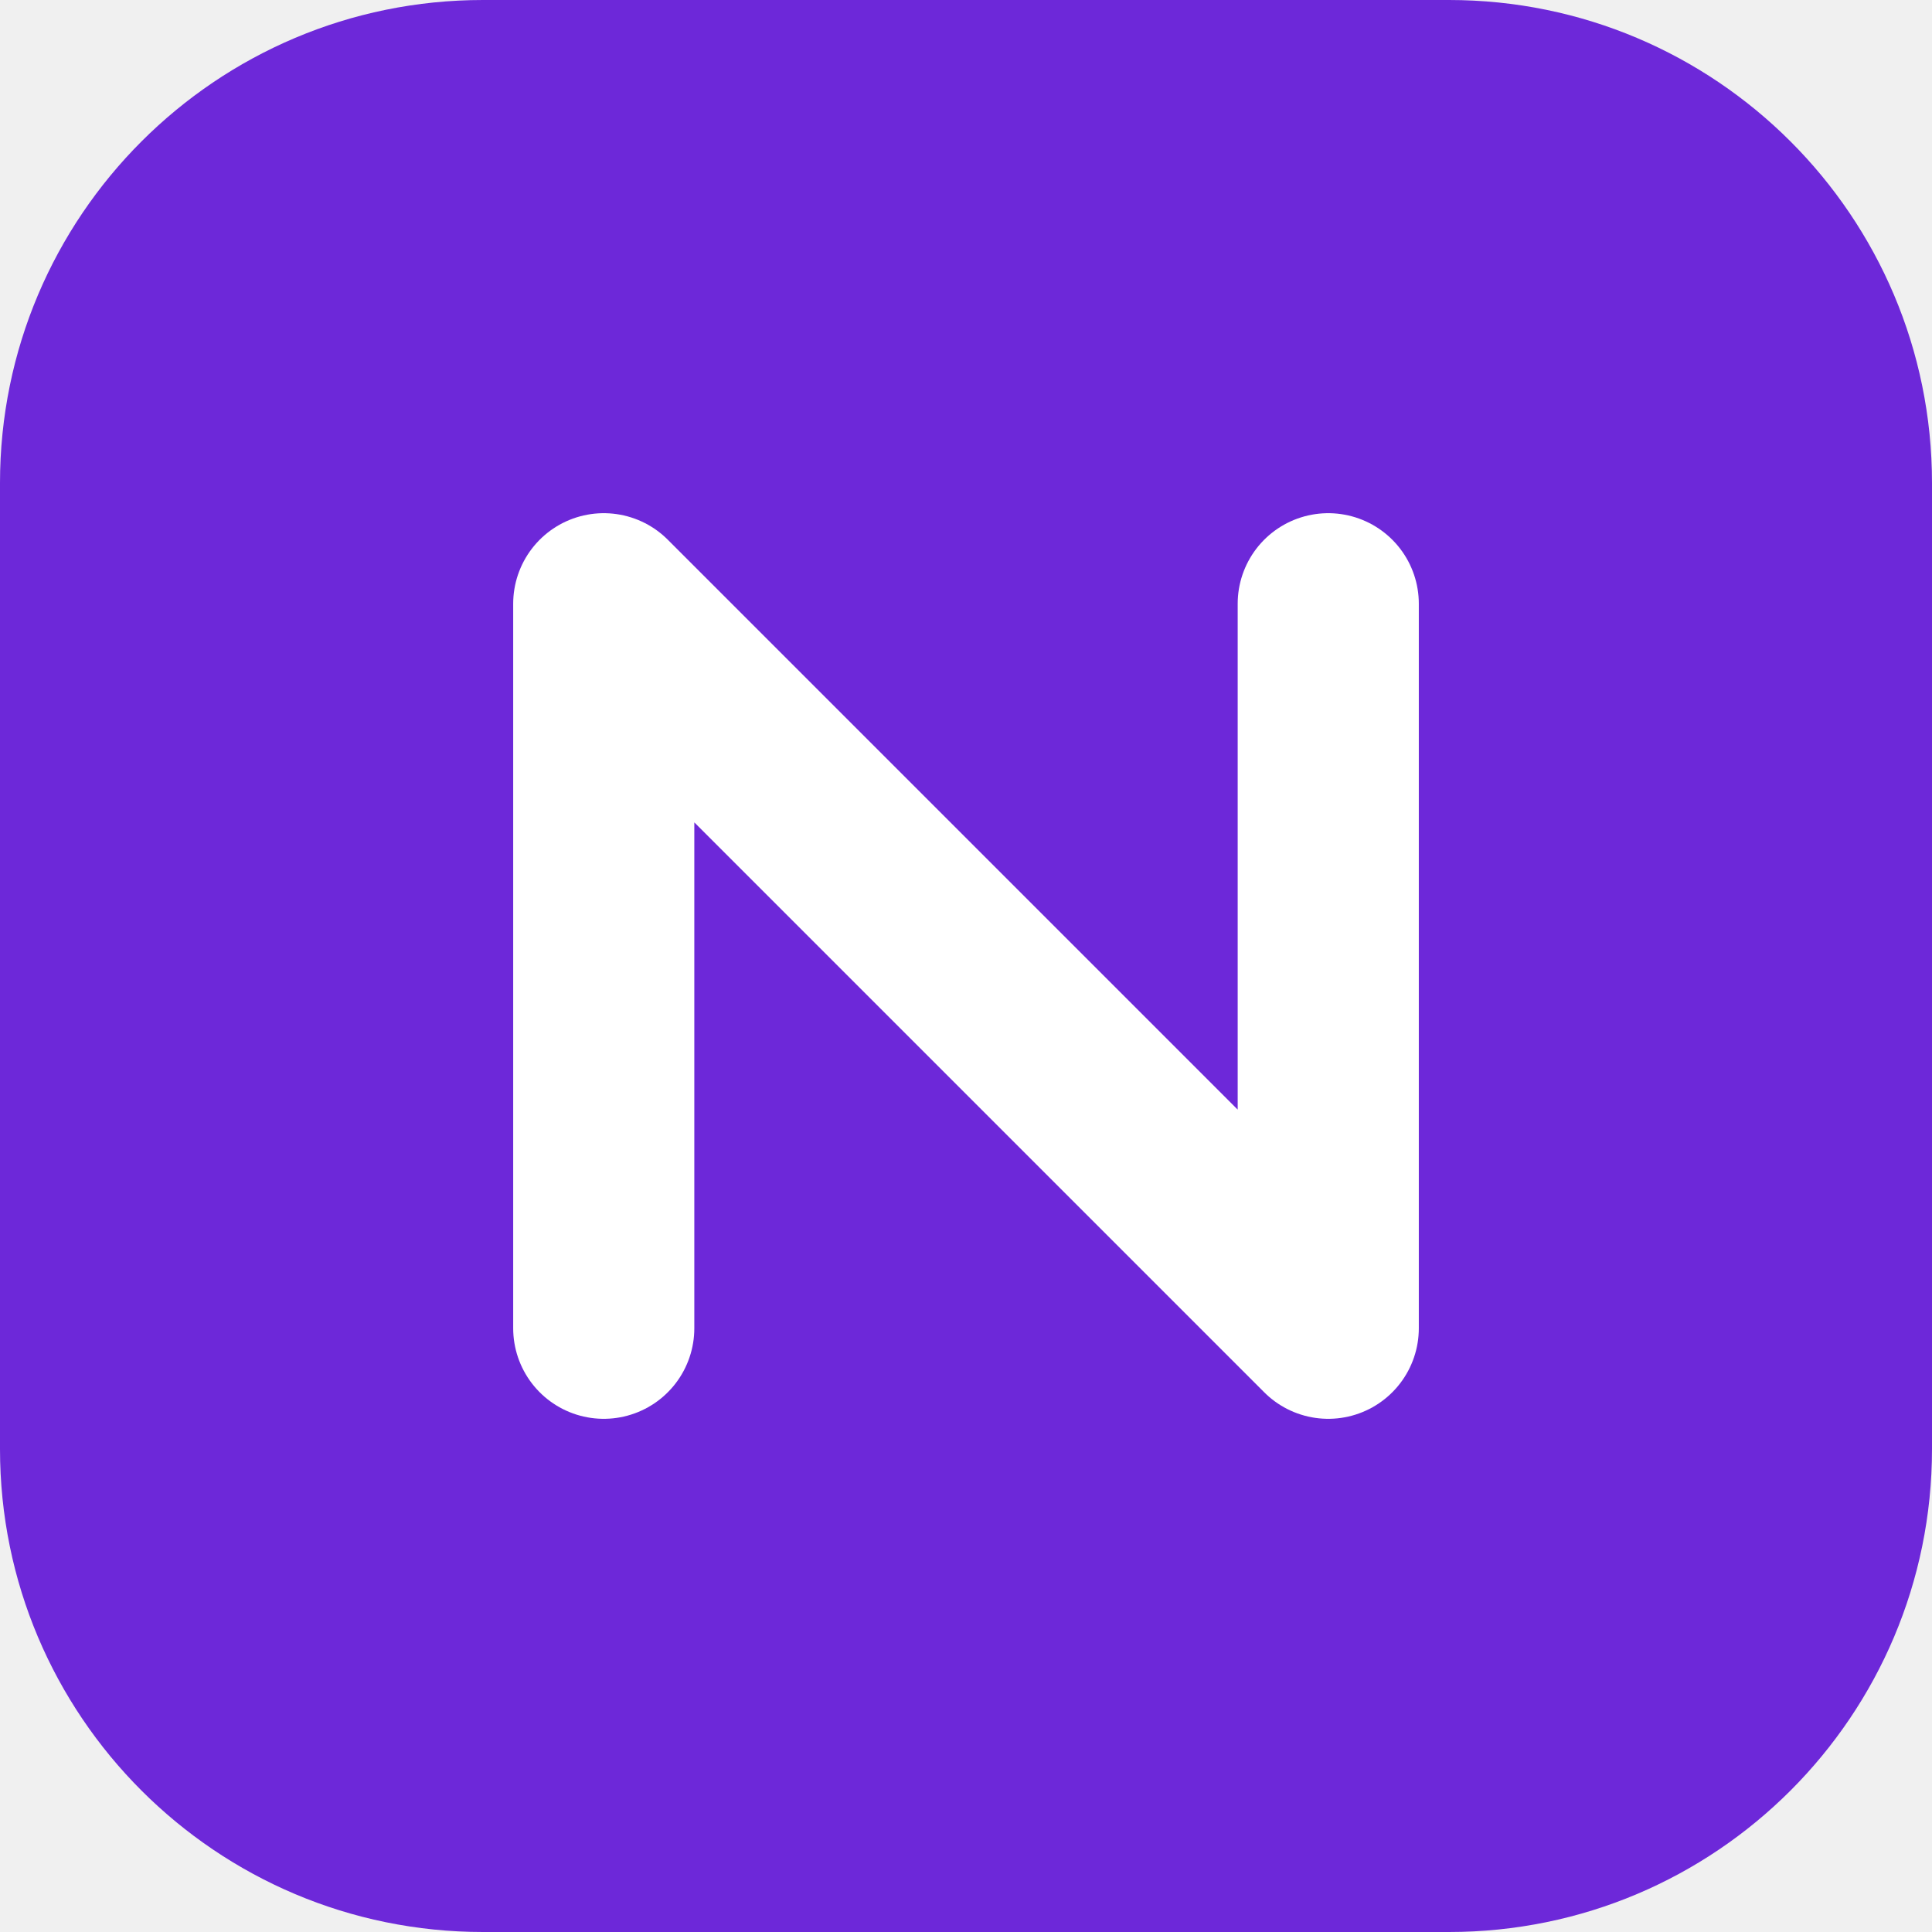
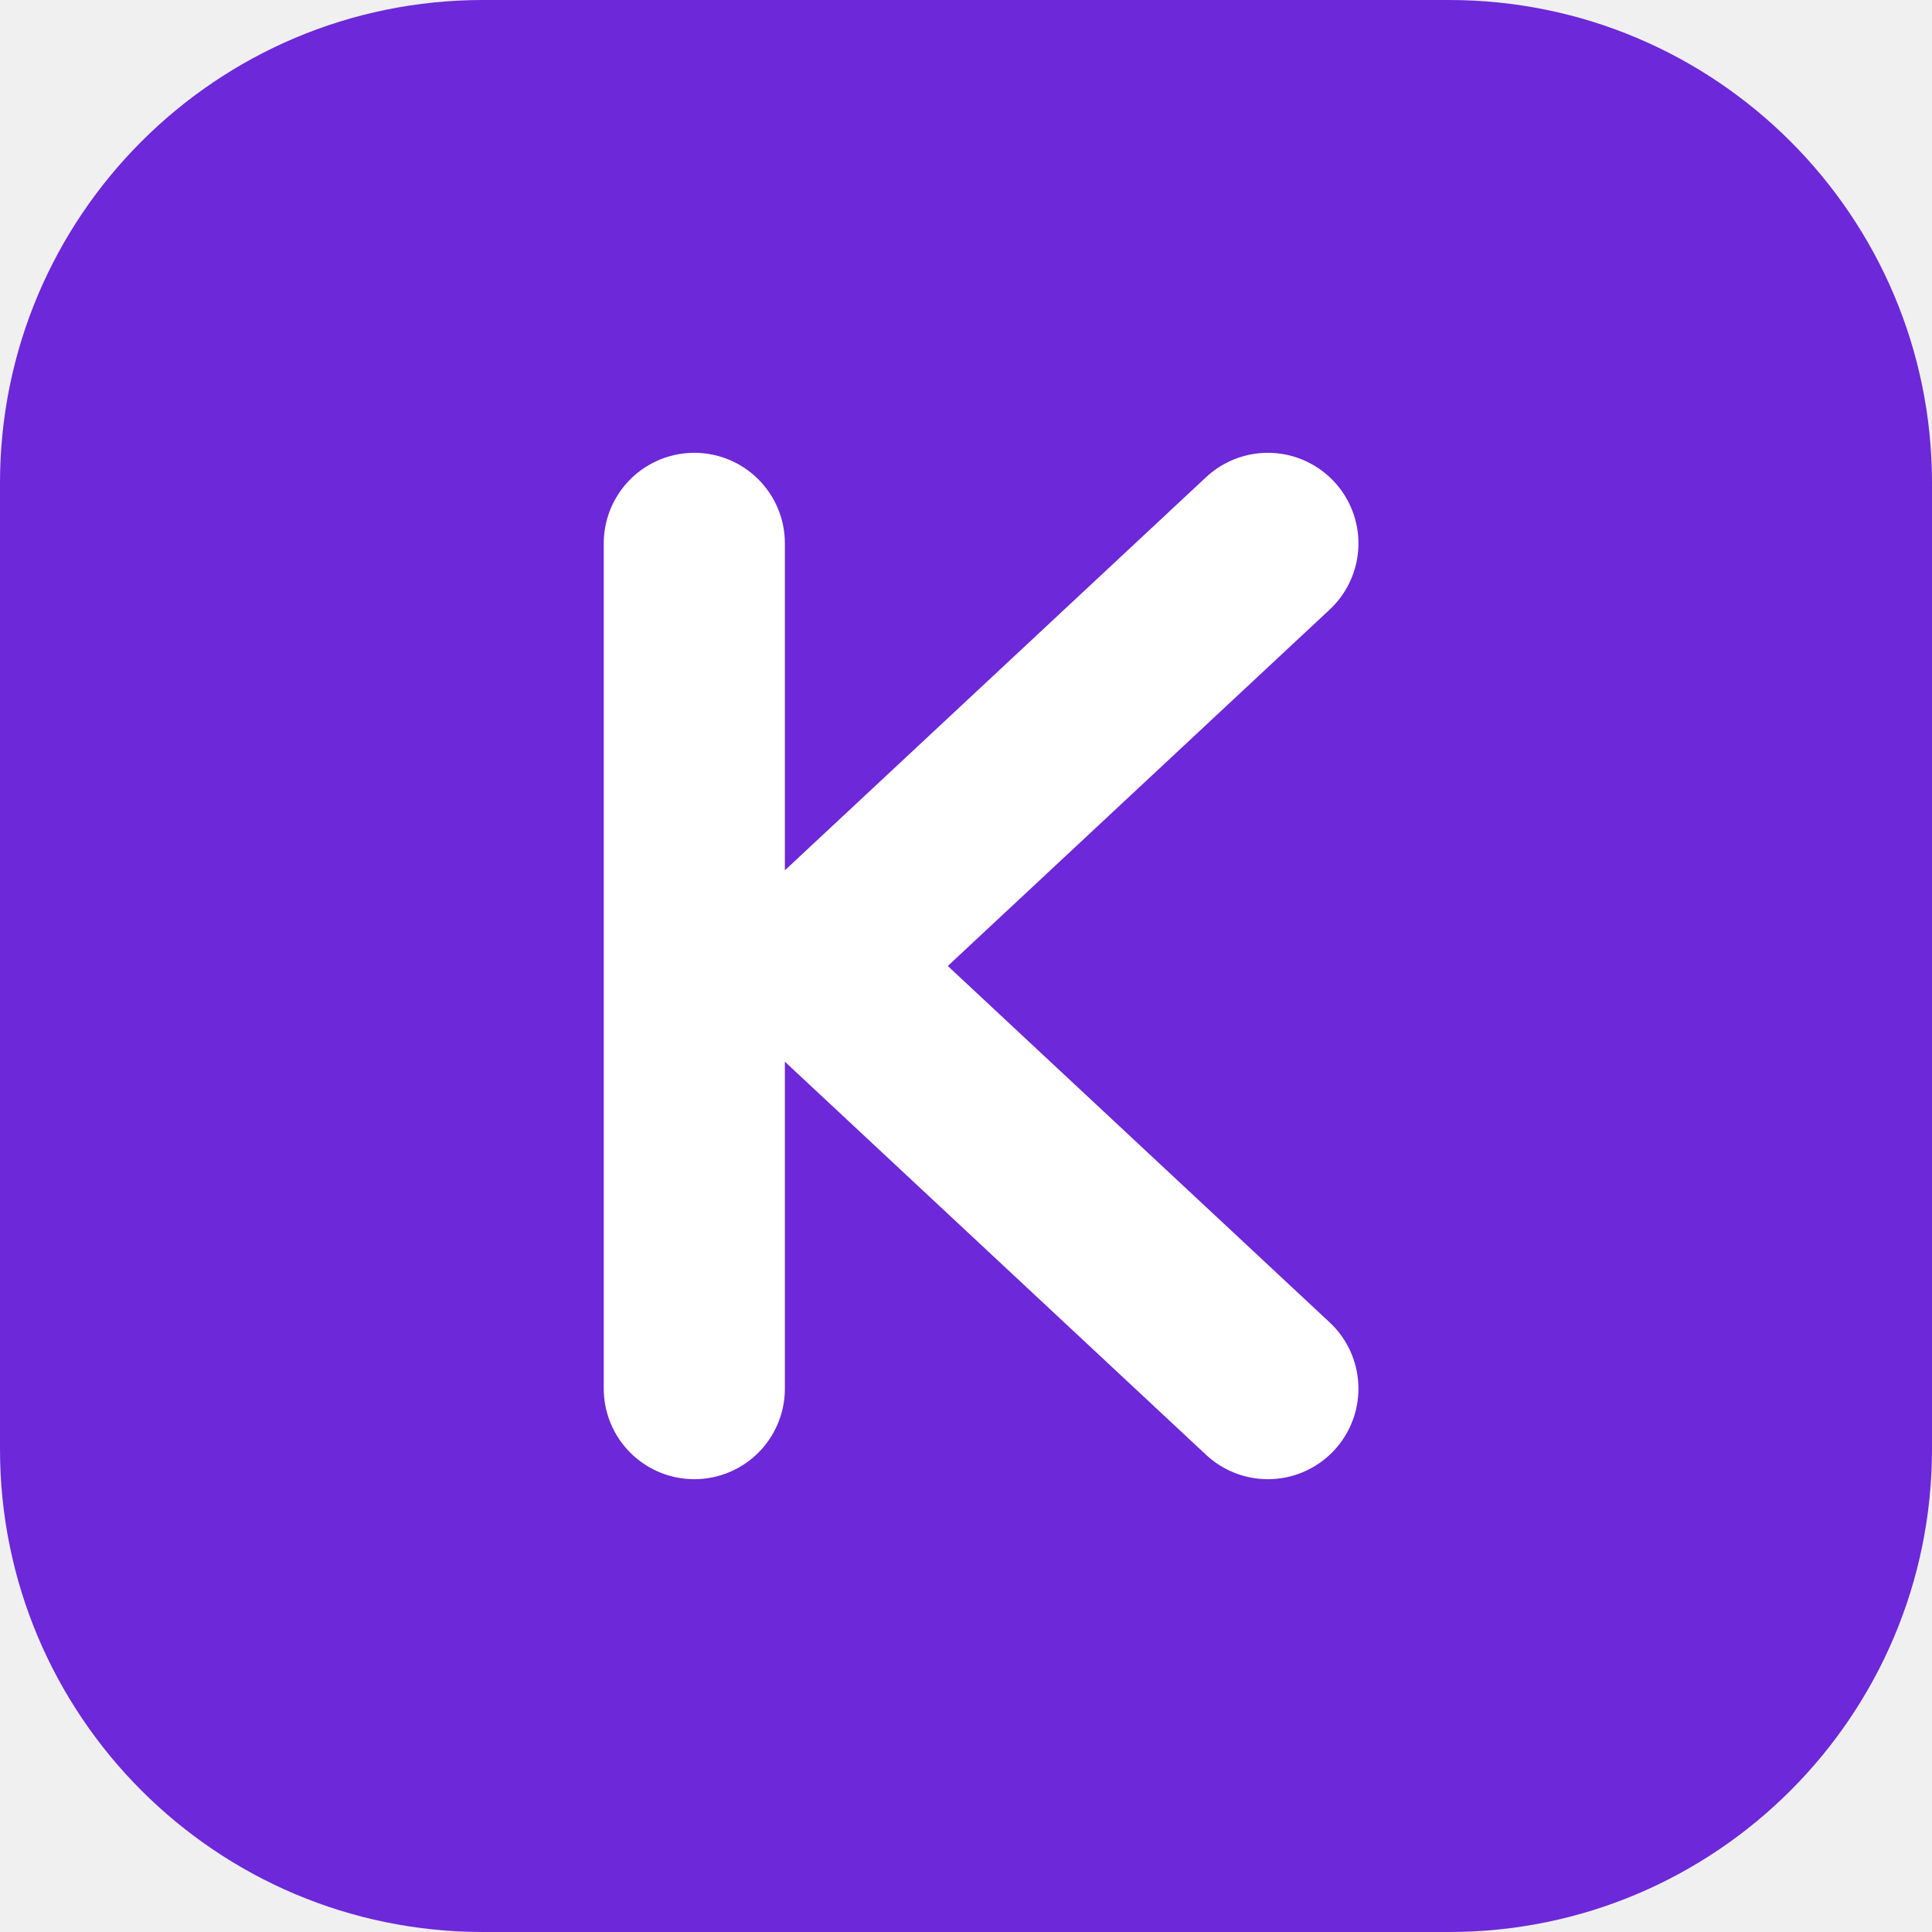
<svg xmlns="http://www.w3.org/2000/svg" viewBox="0 0 32 32">
  <rect width="32" height="32" rx="8" fill="#6D28D9" />
-   <path d="M10 22V10l12 12V10" stroke="#fff" stroke-width="3" fill="none" stroke-linecap="round" stroke-linejoin="round" />
+   <path d="M11.5 9v14M21 9l-7.5 7 7.5 7" stroke="#fff" stroke-width="3" fill="none" stroke-linecap="round" stroke-linejoin="round" />
</svg>
